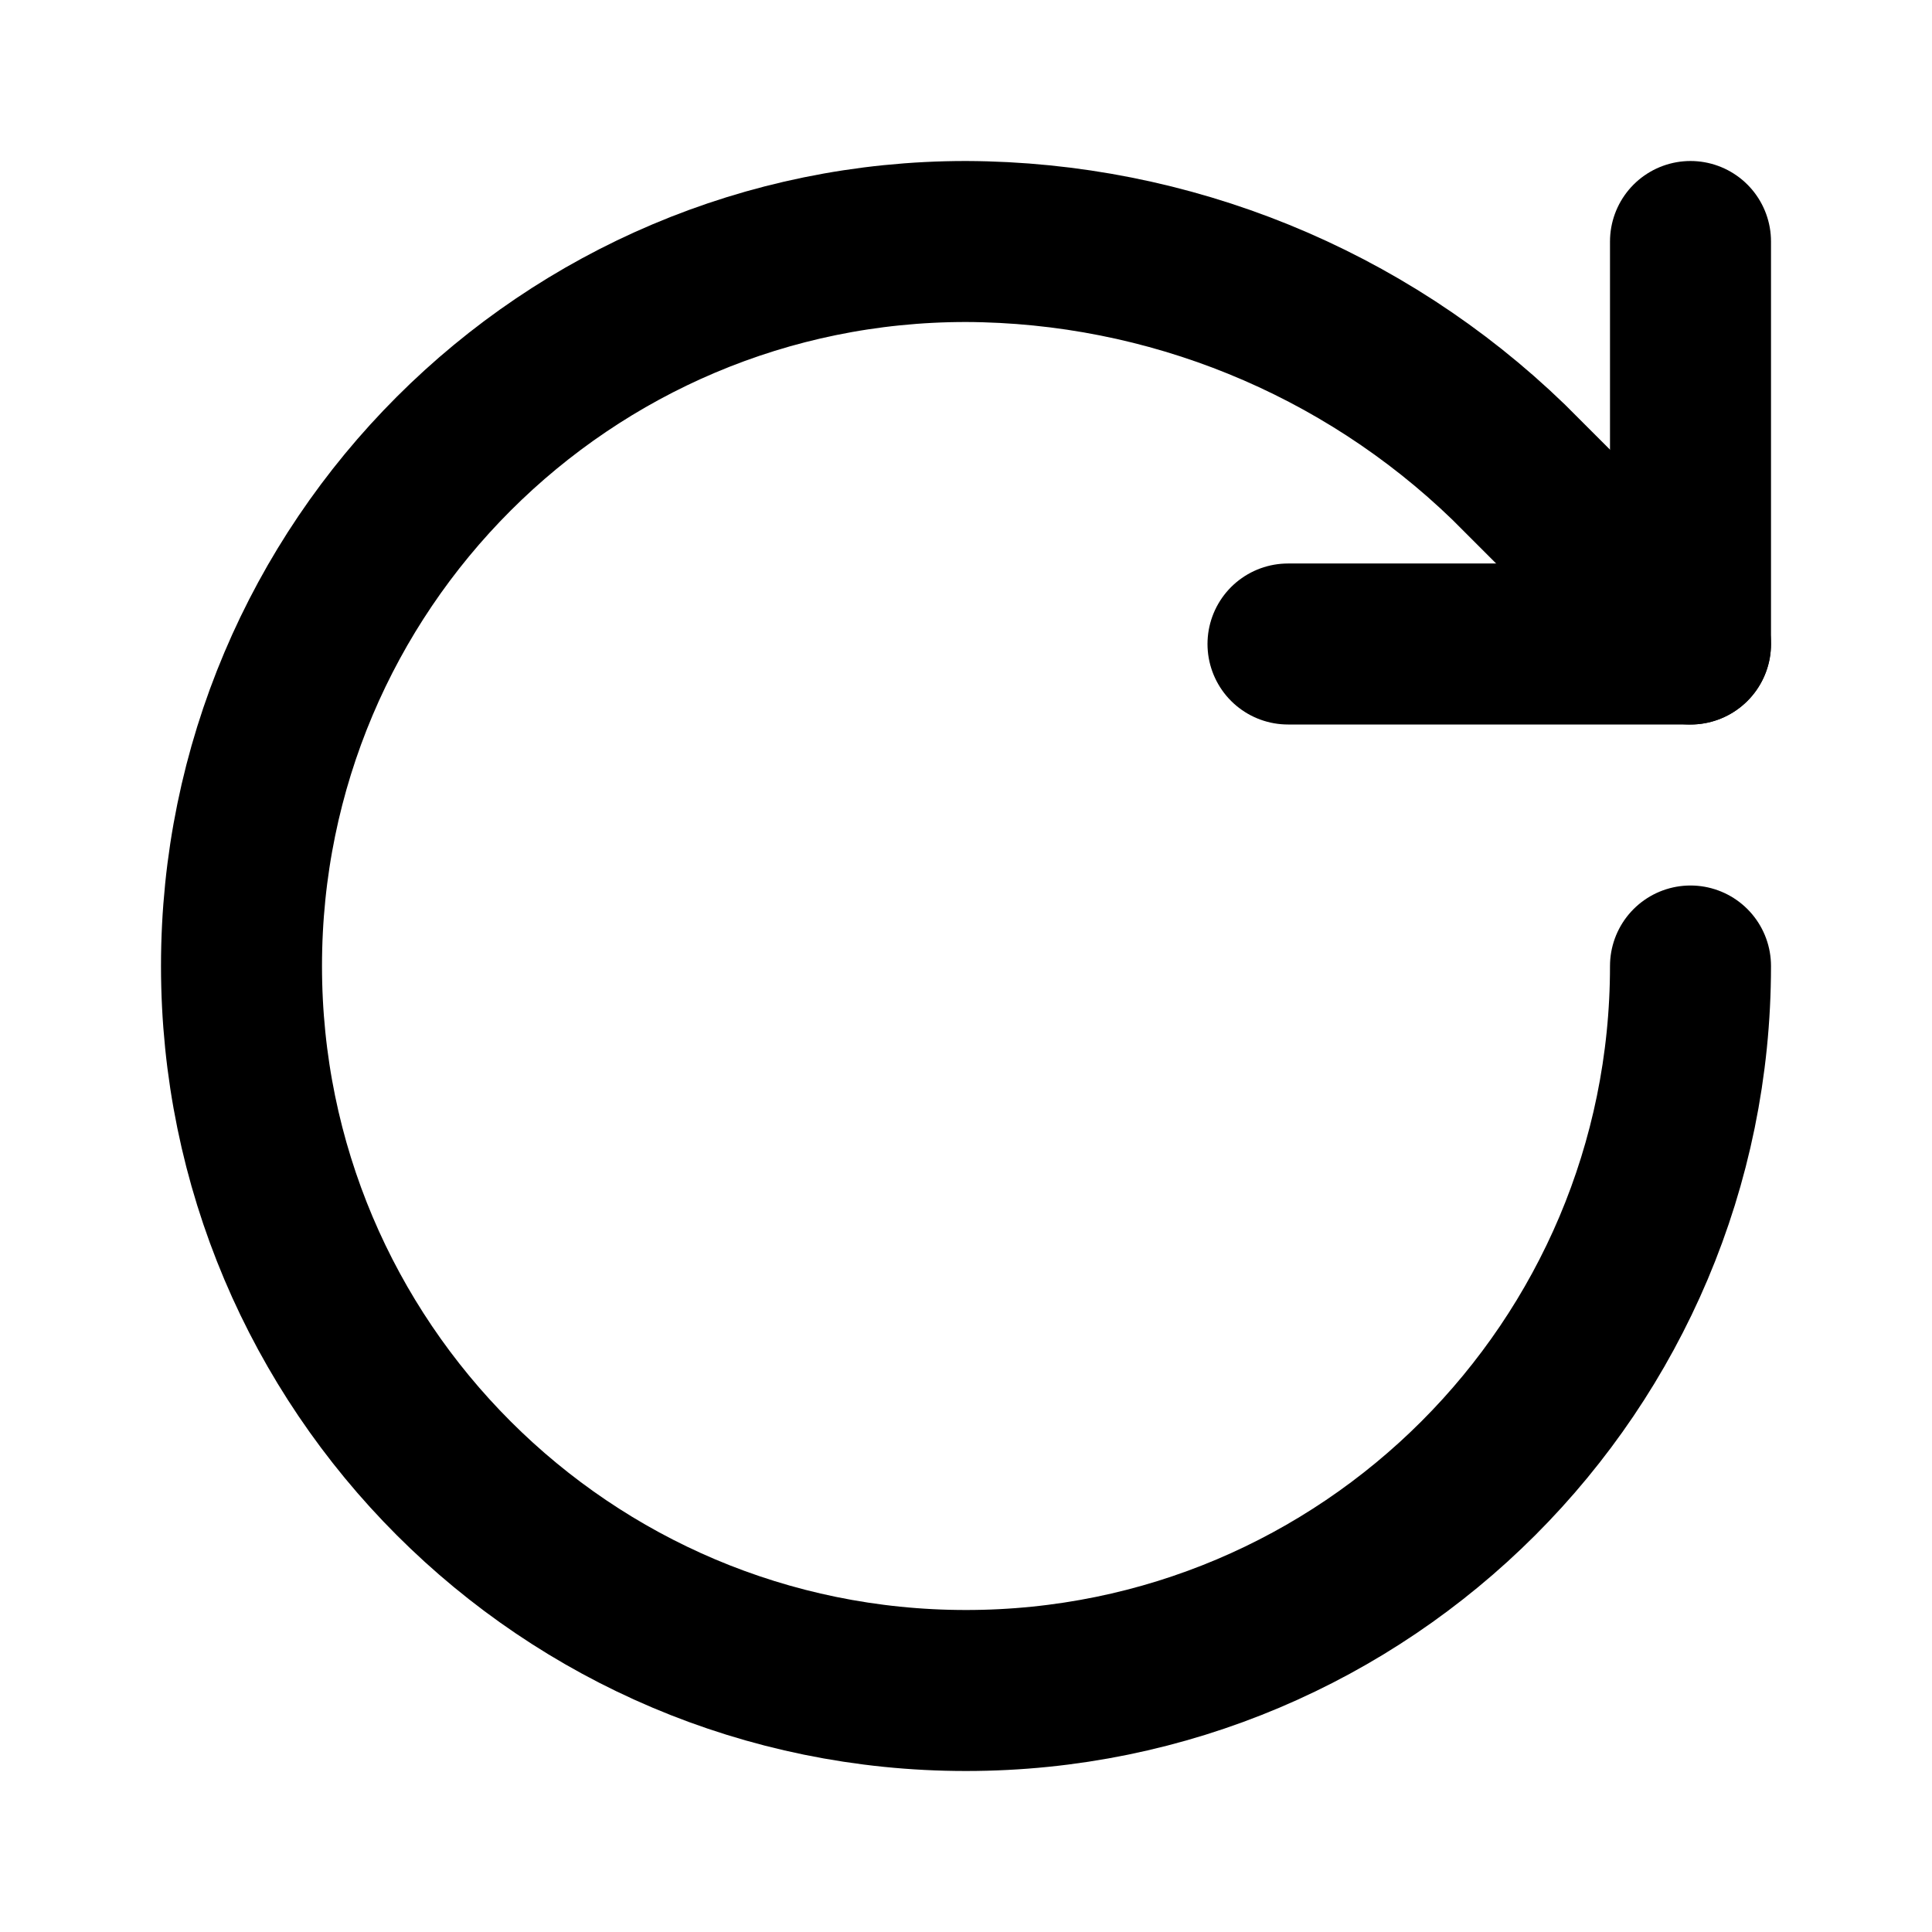
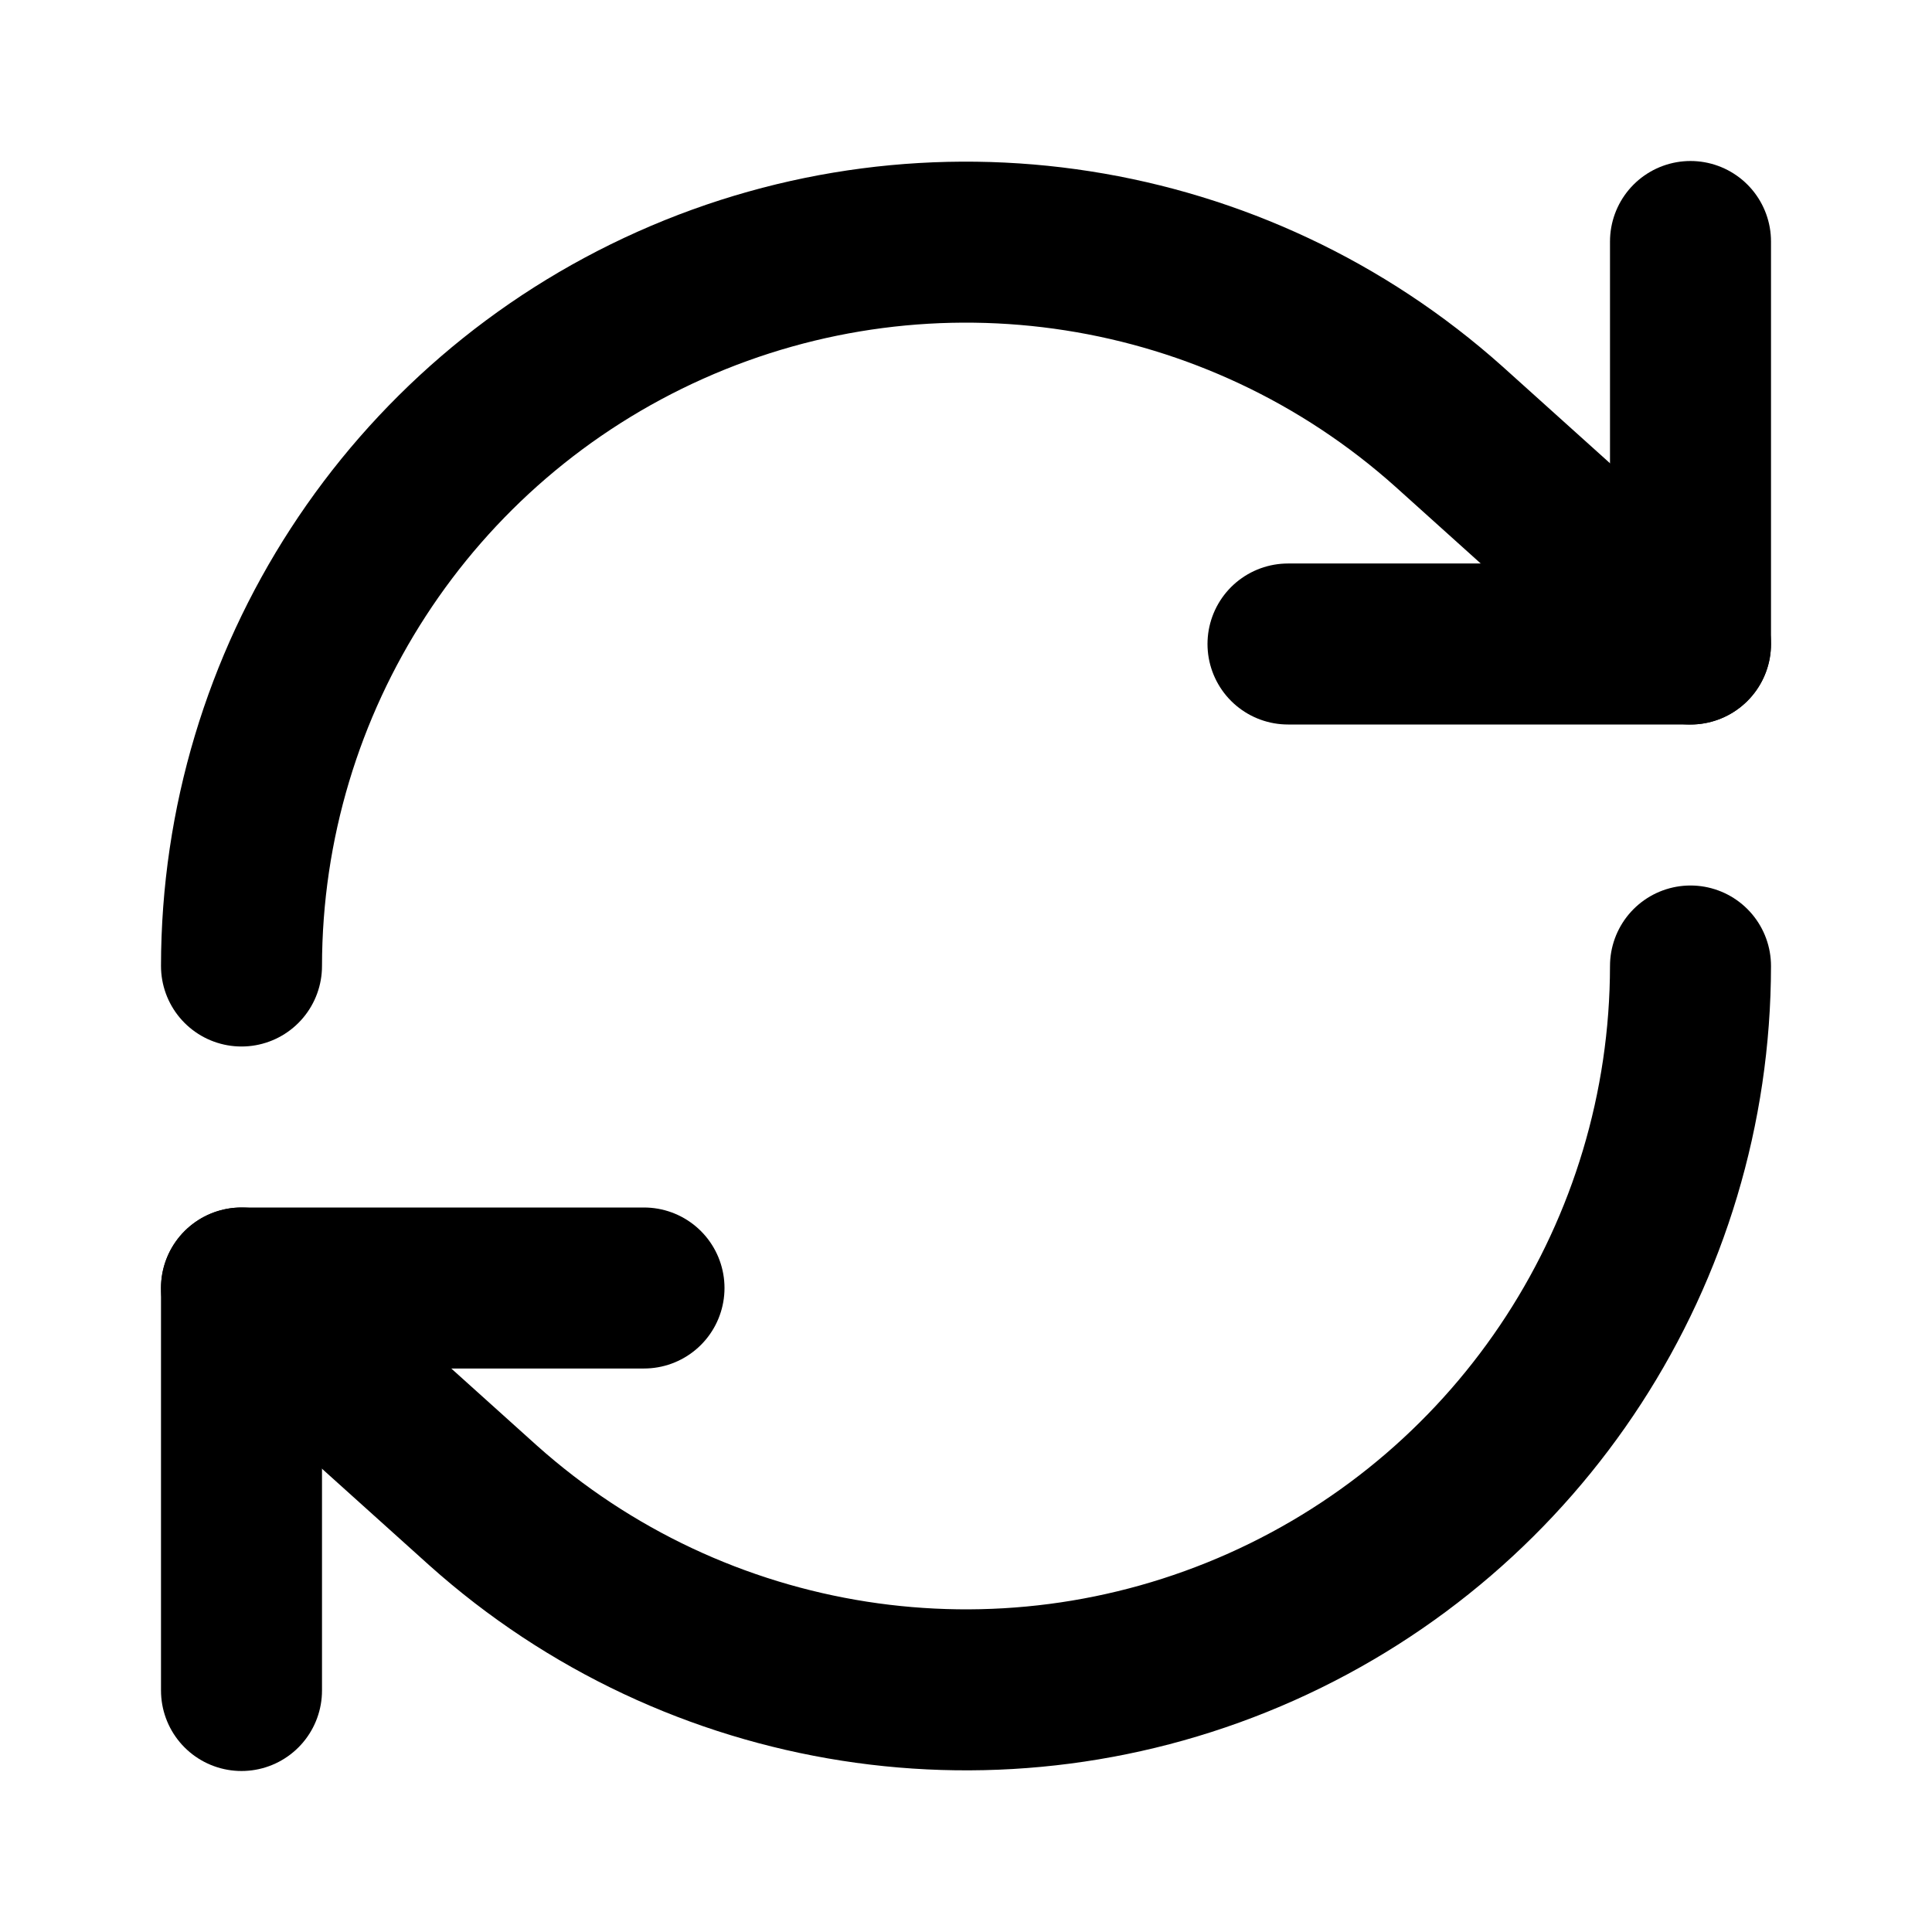
<svg xmlns="http://www.w3.org/2000/svg" viewBox="0 0 24 24" fill="none" stroke="currentColor" stroke-width="2" stroke-linecap="round" stroke-linejoin="round">
-   <path d="M21 12a9 9 0 1 1-9-9 9.75 9.75 0 0 1 6.74 2.74L21 8" />
+   <path d="M3 12a9 9 0 0 1 15-6.7L21 8" />
  <path d="M21 3v5h-5" />
+   <path d="M21 12a9 9 0 0 1-15 6.7L3 16" />
+   <path d="M3 21v-5h5" />
</svg>
